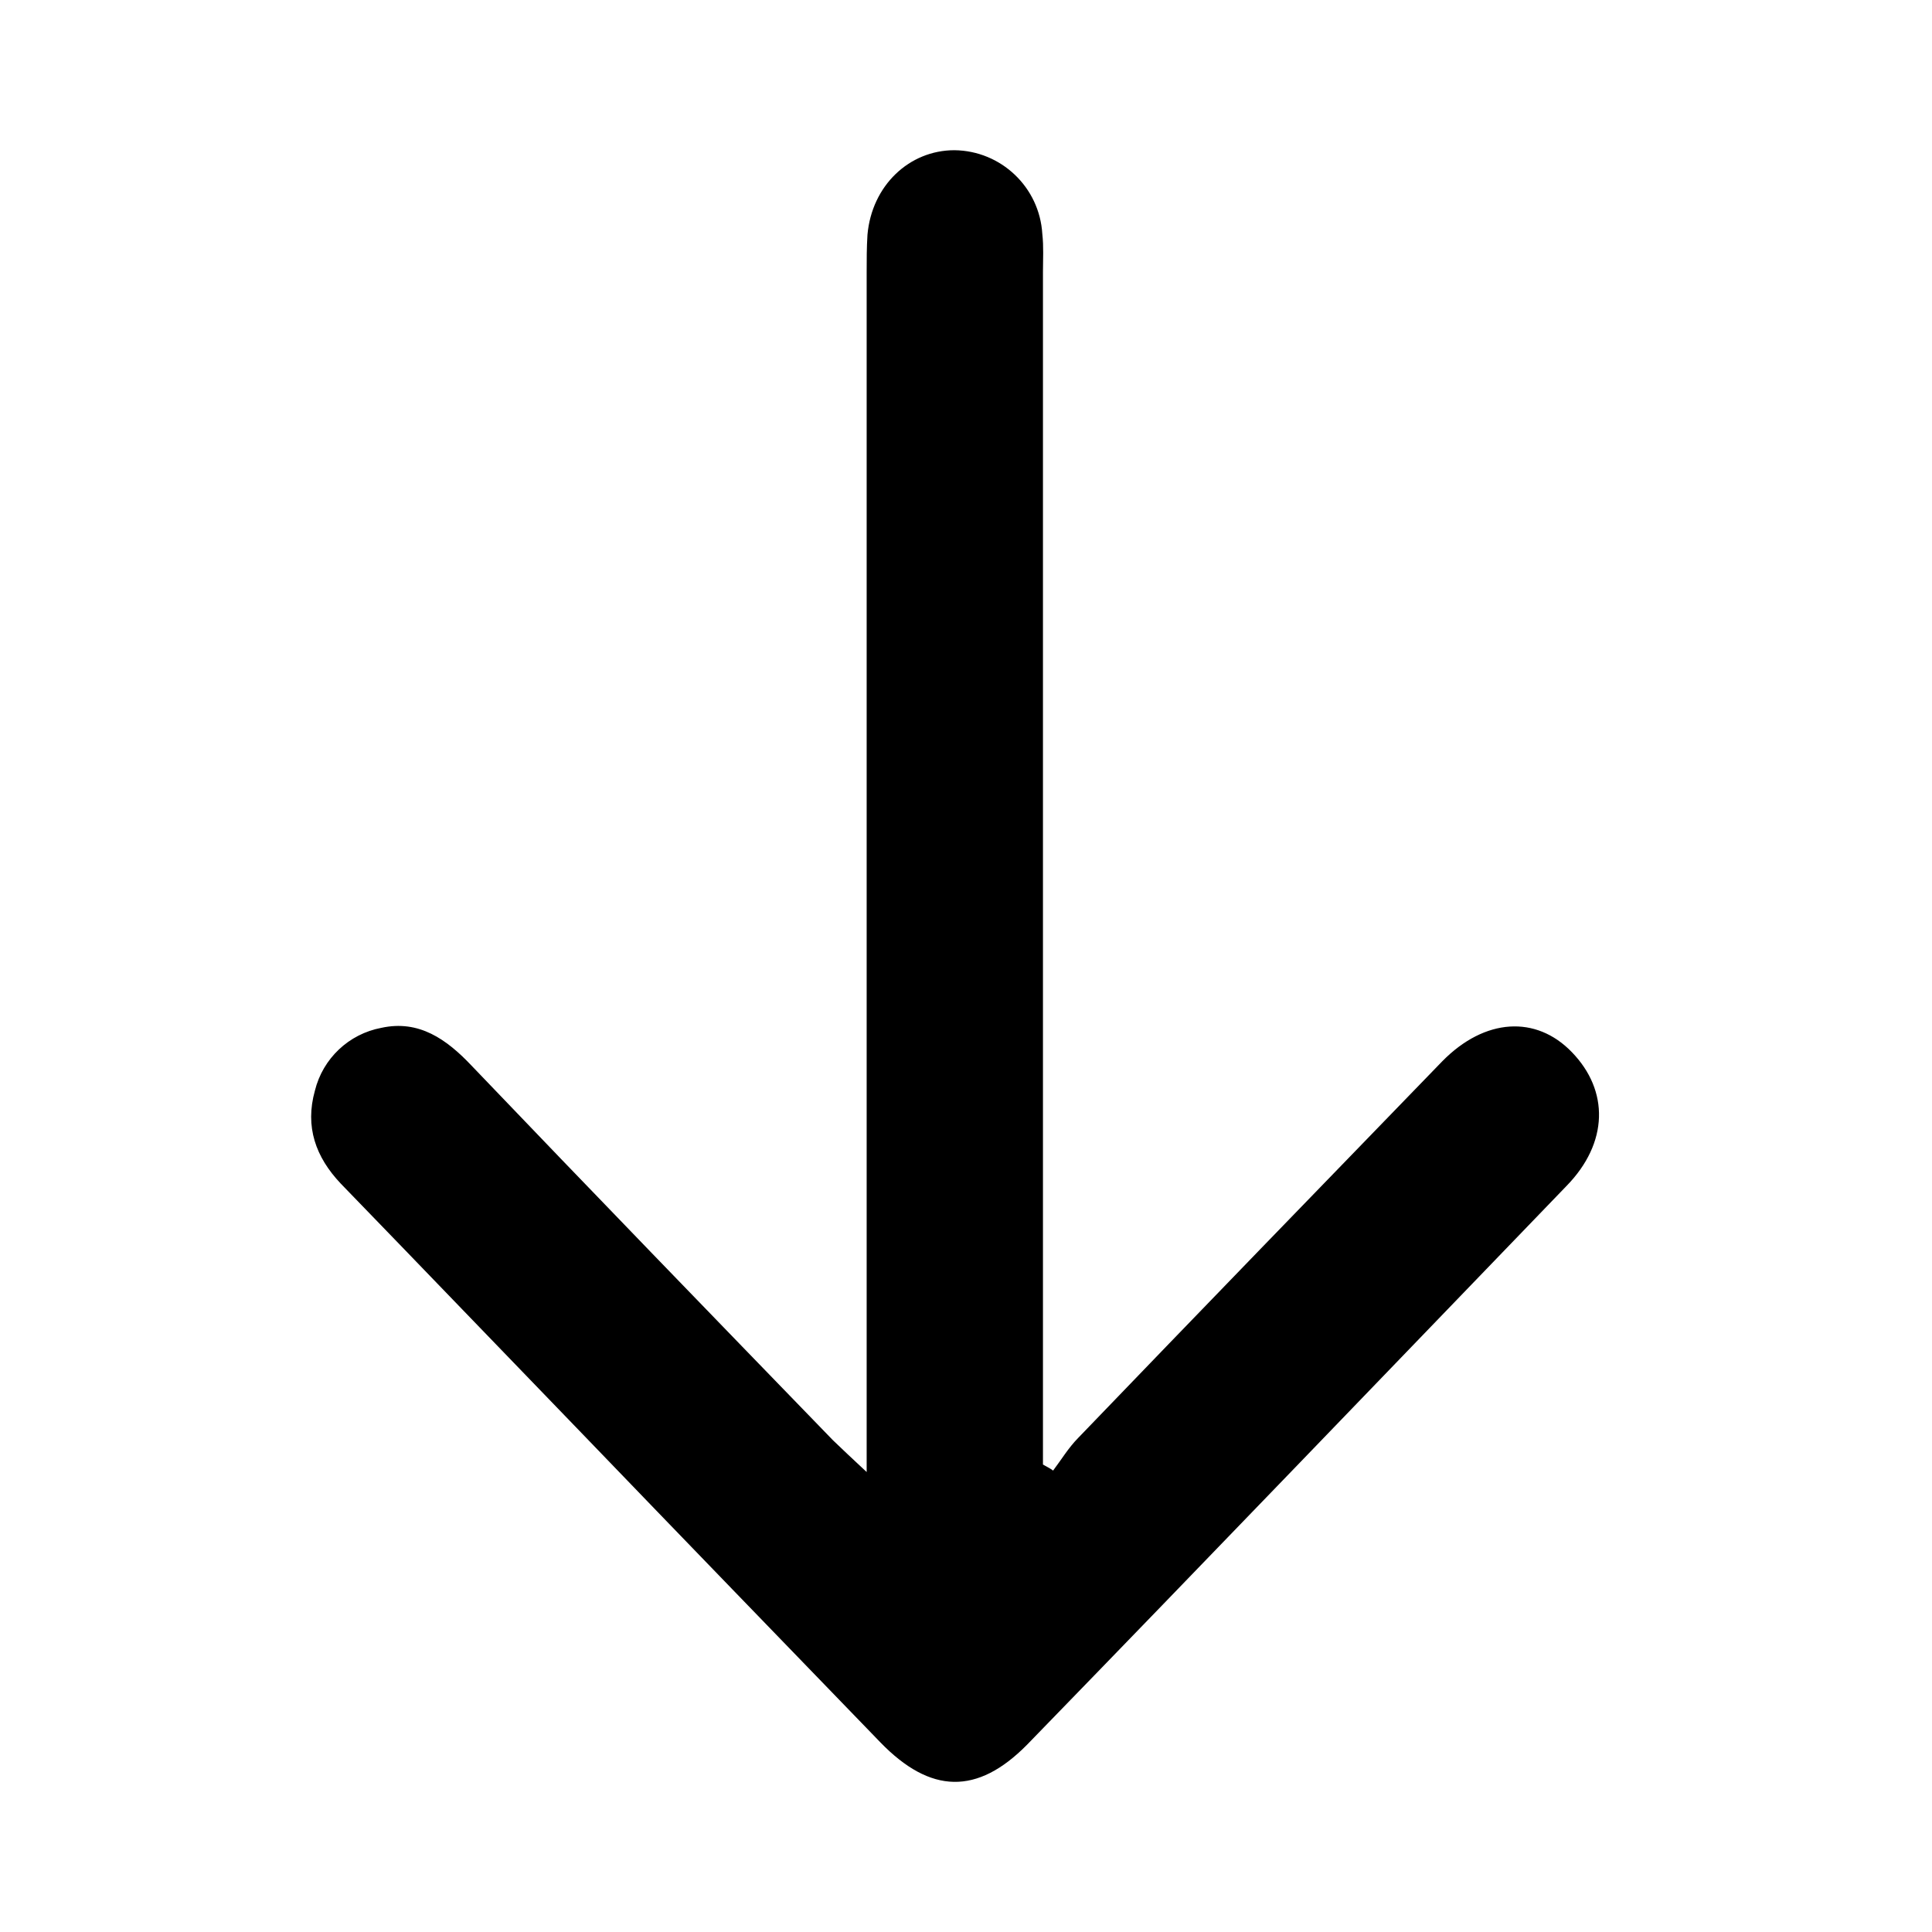
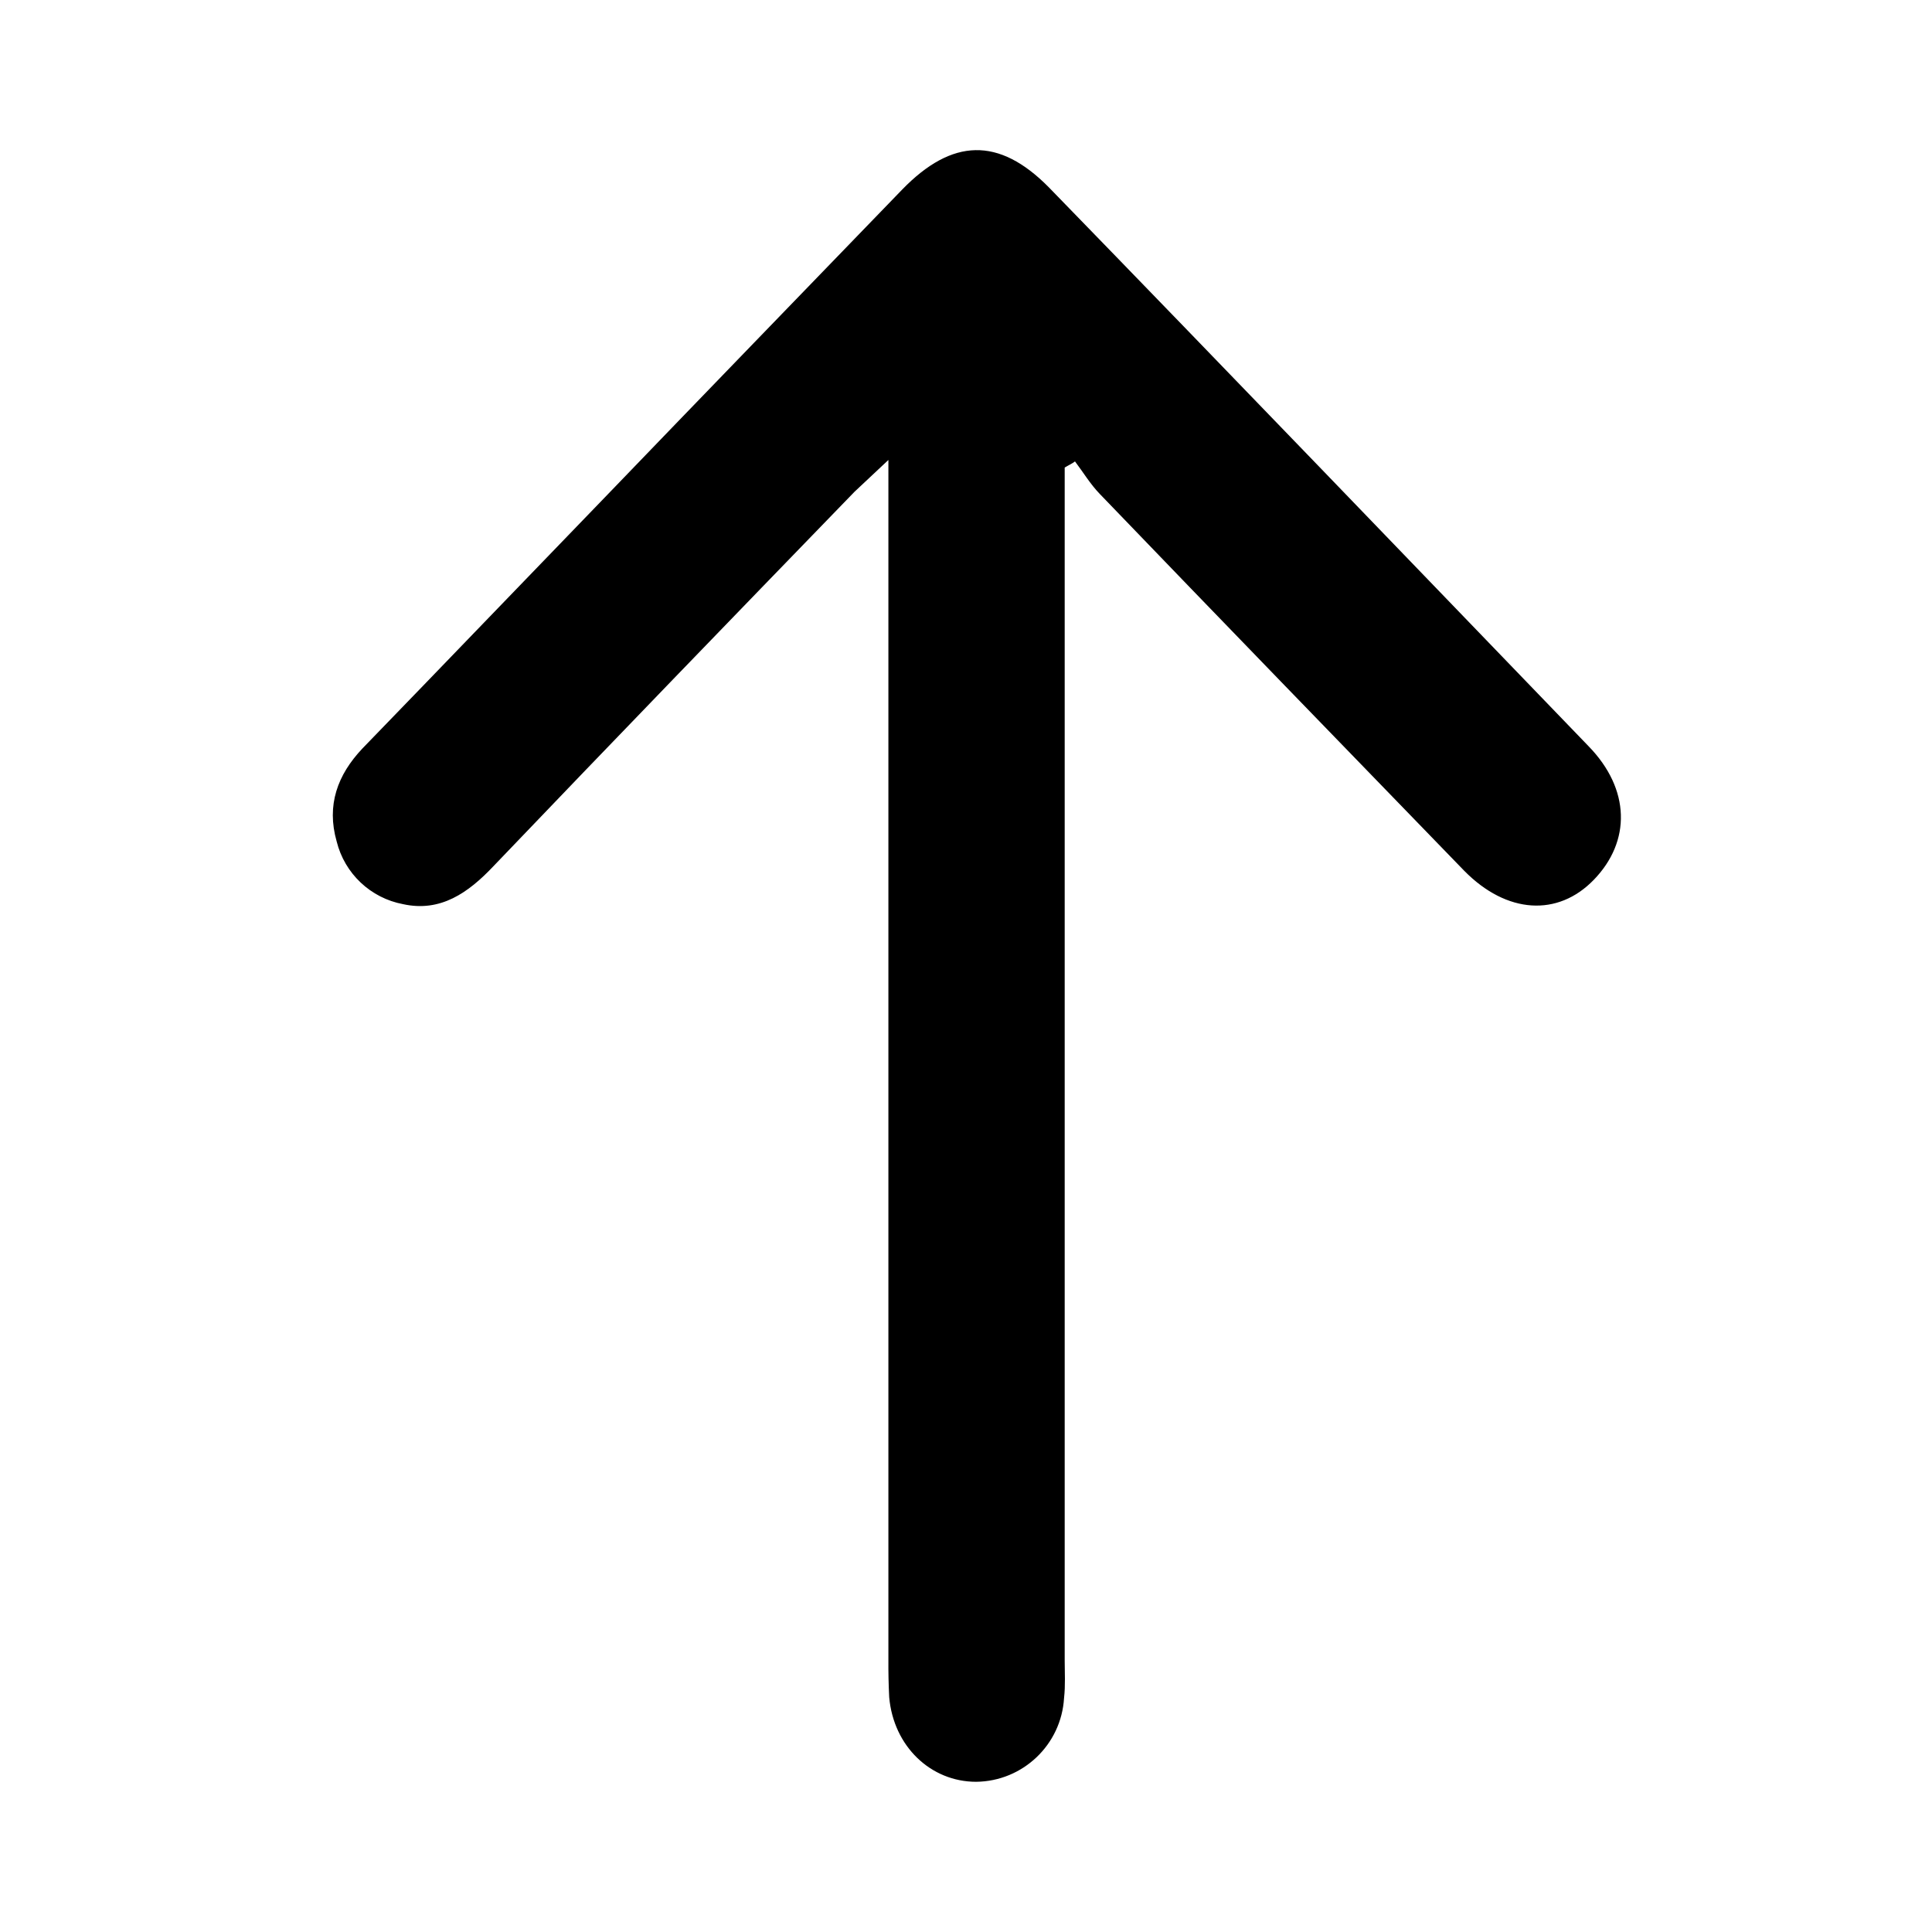
<svg xmlns="http://www.w3.org/2000/svg" width="12" height="12" viewBox="0 0 12 12">
-   <g fill-rule="evenodd">
-     <path fill-rule="nonzero" d="M6.478 9.096v-.253-7.155c0-.08.005-.155-.004-.235a.553.553 0 0 0-.546-.52c-.281 0-.513.22-.54.525-.005.08-.005.155-.005.235v7.45c-.09-.084-.15-.14-.209-.197-.75-.774-1.5-1.548-2.245-2.327-.155-.164-.327-.286-.56-.235a.525.525 0 0 0-.413.39c-.063.225.005.413.16.577.504.52 1.004 1.041 1.508 1.562.614.638 1.232 1.276 1.845 1.91.31.319.6.328.91.014C7.5 9.683 8.613 8.524 9.731 7.365c.26-.267.264-.591.032-.83-.222-.23-.54-.212-.804.056-.755.779-1.509 1.557-2.263 2.341-.06.061-.105.136-.155.202-.018-.014-.04-.024-.064-.038z" />
-   </g>
+   <path fill-rule="nonzero" d="M6.613 2.904v7.408c0 .08.005.155-.004.235a.553.553 0 0 1-.546.52c-.282 0-.513-.22-.54-.525a4.039 4.039 0 0 1-.005-.235V3.152v-.295l-.21.197c-.75.774-1.499 1.548-2.244 2.327-.155.164-.328.286-.56.235a.525.525 0 0 1-.413-.39c-.064-.225.005-.413.16-.577.504-.52 1.004-1.041 1.508-1.562.614-.638 1.232-1.276 1.845-1.91.31-.319.6-.328.91-.014 1.122 1.154 2.235 2.313 3.353 3.472.26.267.264.591.032.83-.223.23-.54.212-.804-.056-.755-.779-1.51-1.557-2.264-2.341-.059-.061-.104-.136-.154-.202-.018.014-.041.024-.064.038z" />
</svg>
